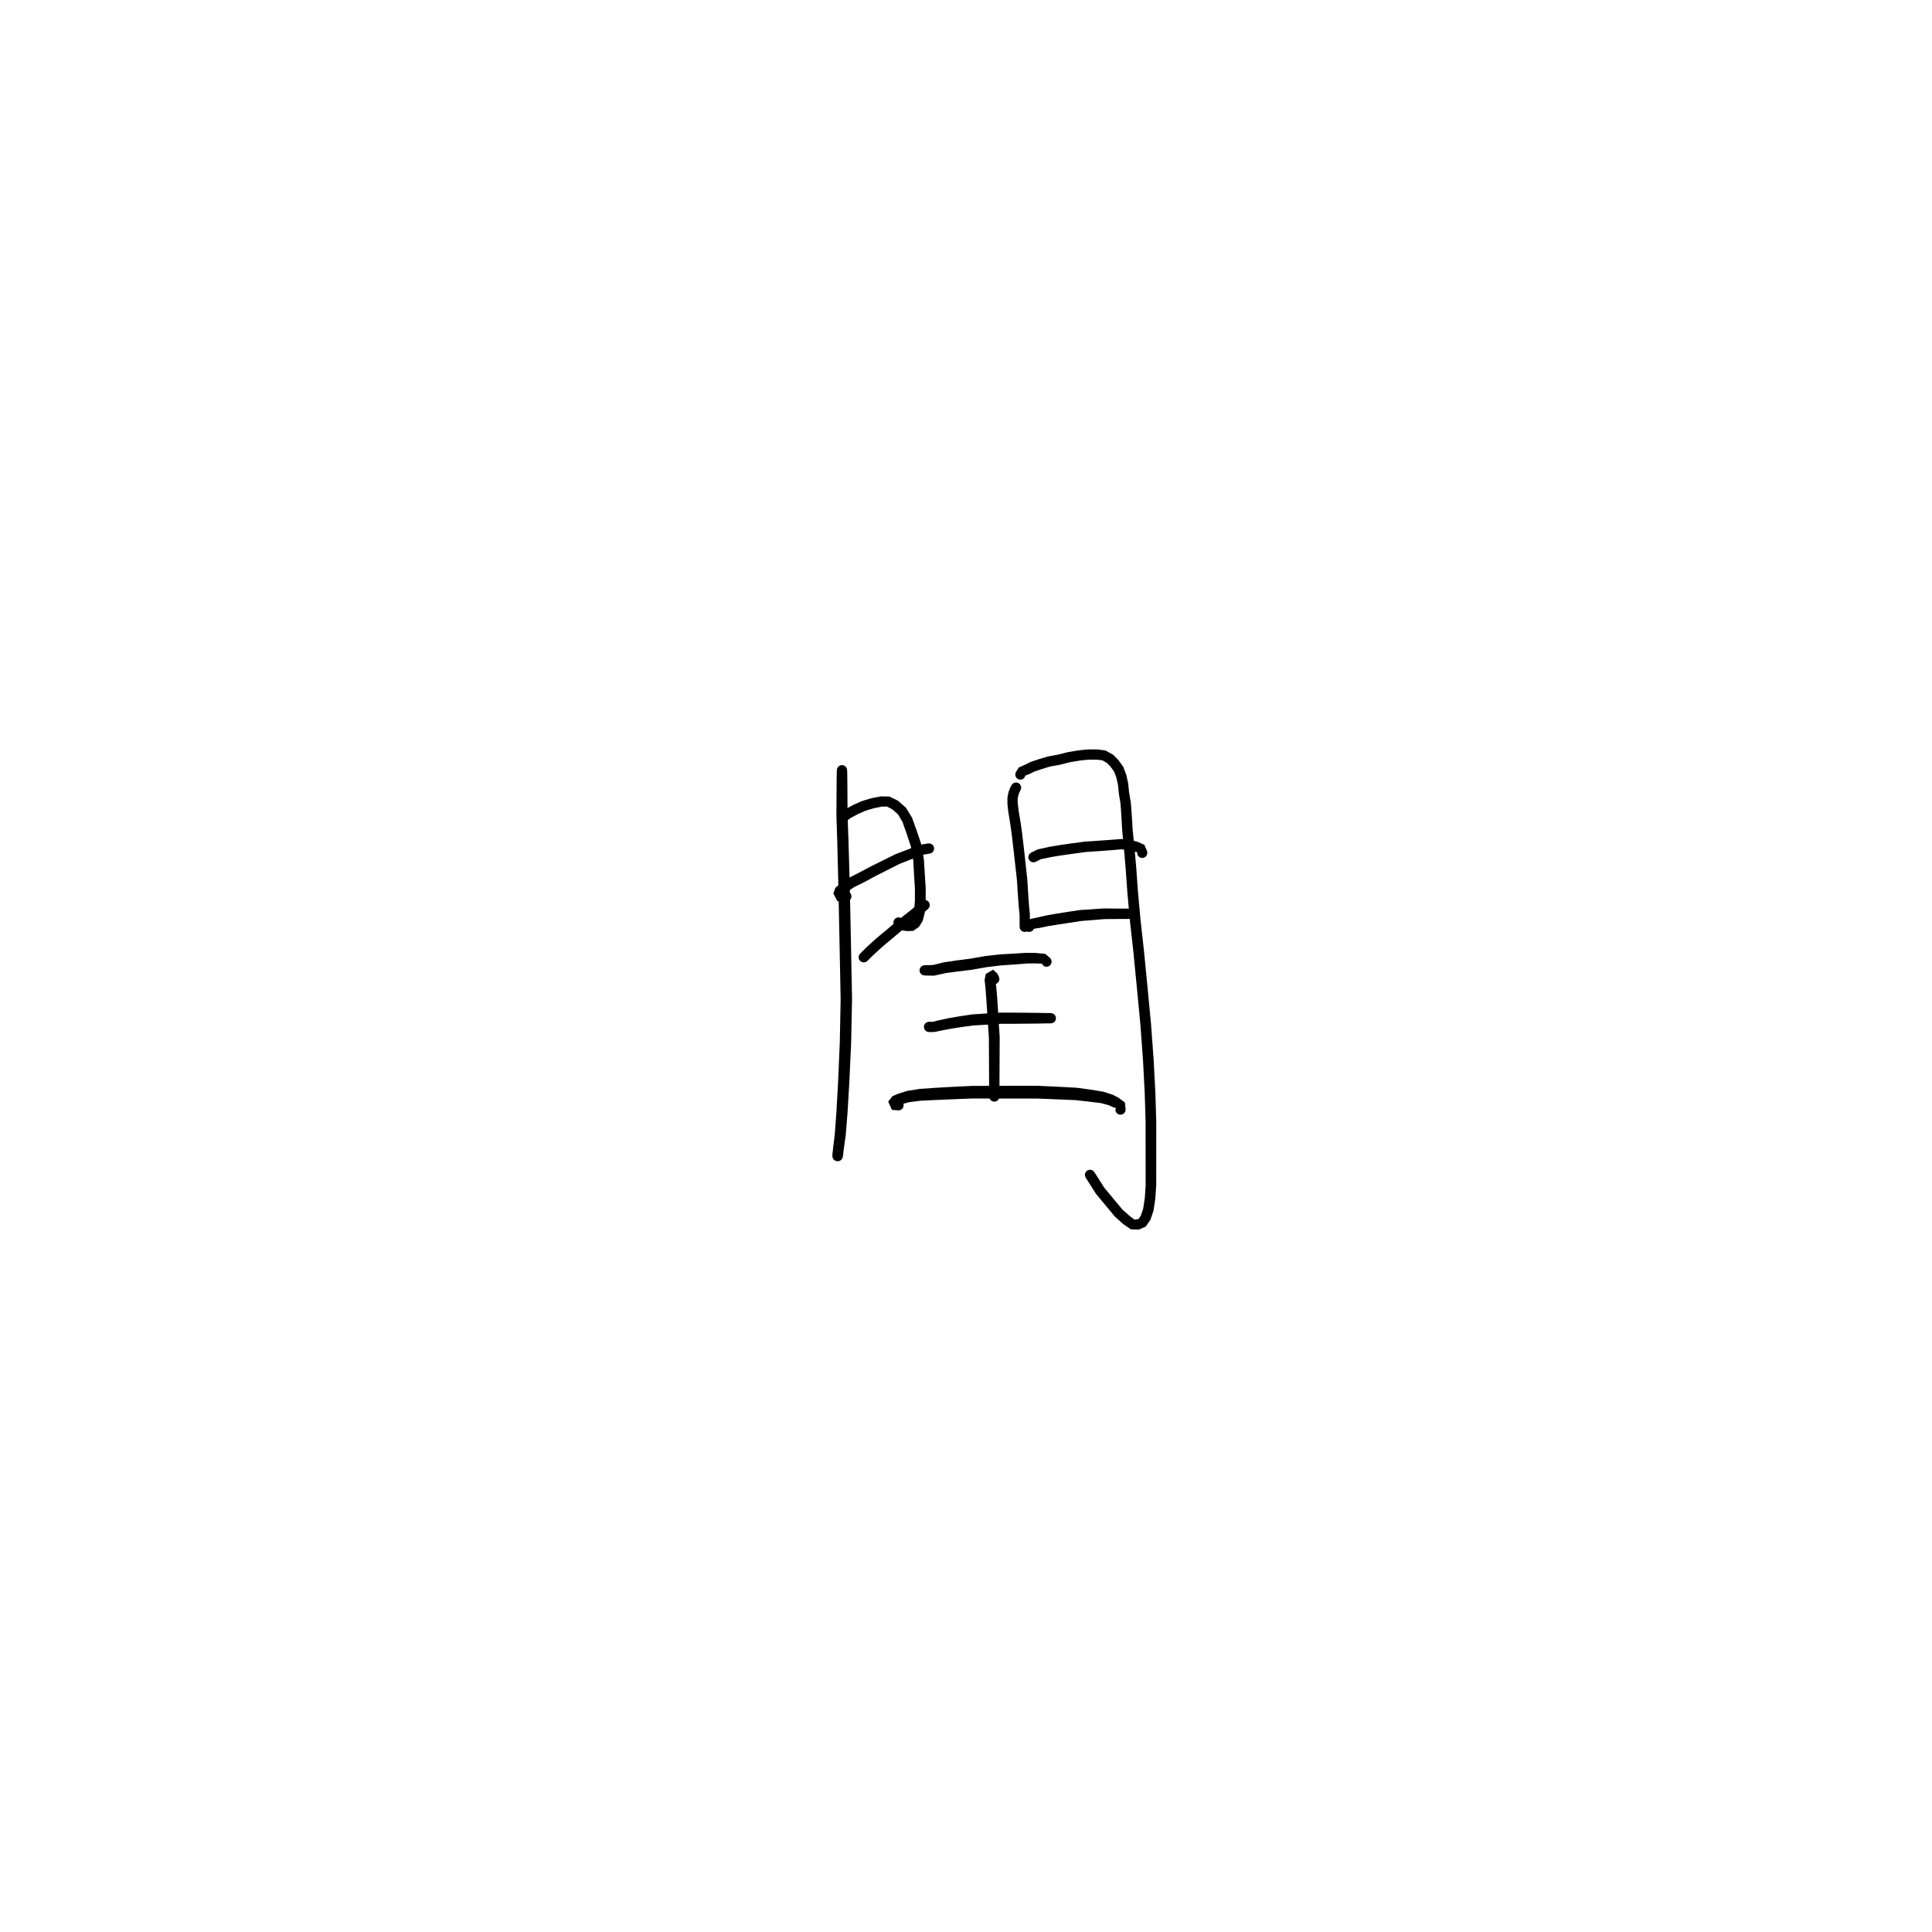
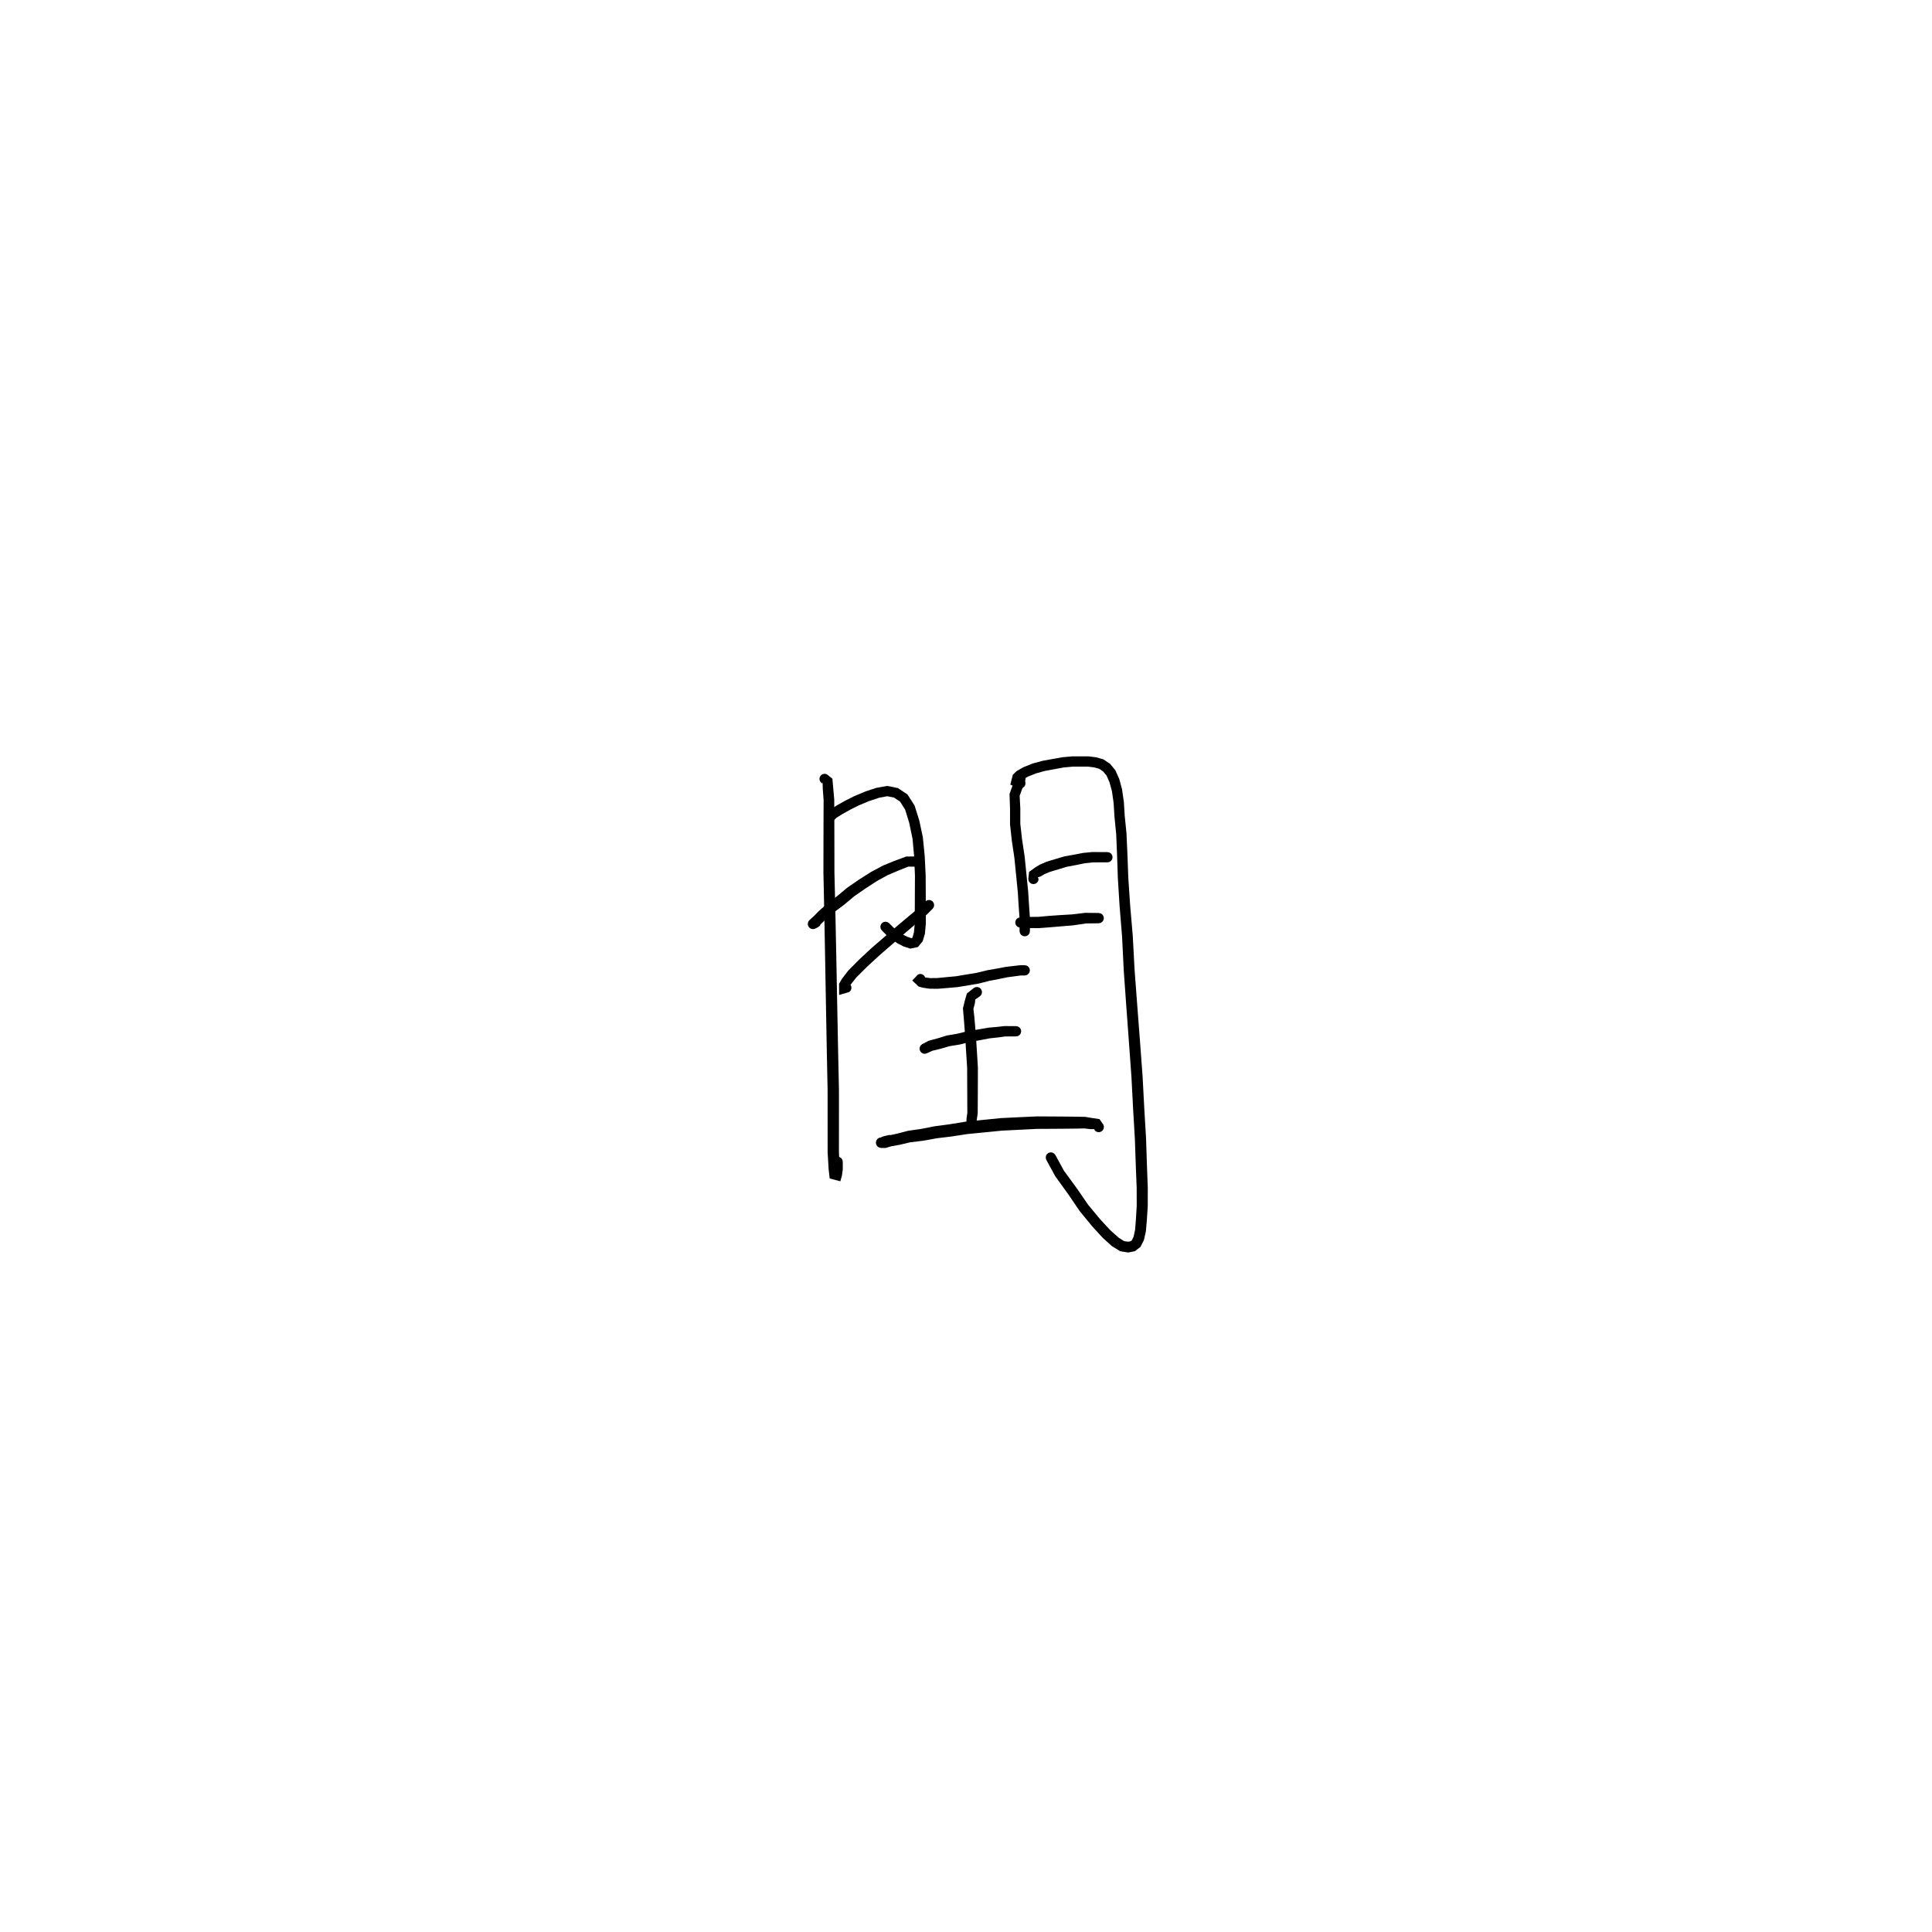
<svg xmlns="http://www.w3.org/2000/svg" viewBox="-300 -300 900 900" width="900" height="900" overflow="visible">
-   <path d="M 89.833 58.784 L 89.77 60.811 L 89.722 65.676 L 89.675 71.351 L 89.638 79.917 L 90.014 91.701 L 90.397 106.687 L 90.788 124.516 L 91.193 144.782 L 91.602 165.405 L 91.21 185.592 L 90.424 203.788 L 89.64 217.938 L 88.878 228.401 L 88.121 234.423 L 87.762 238.252 L 87.848 239.206 L 88.292 240.054 L 89.027 240.668 L 89.941 240.954 L 90.895 240.868 L 91.743 240.424 L 92.357 239.689 L 92.643 238.775 L 93.096 235.036 L 93.96 228.897 L 94.819 218.278 L 95.657 204.05 L 96.493 185.759 L 96.912 165.405 L 96.51 144.677 L 96.104 124.403 L 95.684 106.556 L 95.257 91.542 L 94.821 79.813 L 94.785 71.351 L 94.737 65.676 L 94.69 60.811 L 94.626 58.784 L 94.444 57.867 L 93.924 57.089 L 93.147 56.57 L 92.23 56.388 L 91.313 56.57 L 90.535 57.089 L 90.016 57.867 Z M 92.657 238.514 L 92.599 237.162 L 92.417 236.245 L 91.897 235.468 L 91.12 234.948 L 90.203 234.766 L 89.286 234.948 L 88.508 235.468 L 87.989 236.245 L 87.806 237.162 L 87.748 238.514 L 87.935 239.453 L 88.467 240.249 L 89.263 240.781 L 90.203 240.968 L 91.142 240.781 L 91.938 240.249 L 92.47 239.453 Z" fill="black" fill-rule="nonzero" />
-   <path d="M 93.667 82.998 L 96.202 81.086 L 99.772 79.178 L 103.193 77.654 L 107 76.514 L 110.738 75.76 L 113.135 75.703 L 115.6 76.978 L 118.341 79.371 L 120.429 82.903 L 122.349 88.365 L 124.294 94.248 L 125.432 100.832 L 125.807 107.584 L 126.201 114.003 L 126.2 119.501 L 125.84 124.512 L 125.194 127.221 L 124.447 128.528 L 123.897 129.057 L 122.795 128.96 L 121.498 128.856 L 119.91 127.736 L 119.046 127.379 L 118.111 127.38 L 117.248 127.739 L 116.587 128.401 L 116.23 129.265 L 116.231 130.2 L 116.59 131.063 L 117.252 131.724 L 119.718 133.306 L 122.476 133.742 L 125.427 133.646 L 128.121 131.743 L 129.806 128.995 L 130.781 125.218 L 131.233 119.688 L 131.231 113.835 L 130.815 107.281 L 130.379 100.25 L 129.085 93.05 L 126.975 86.77 L 124.841 80.881 L 122.064 76.305 L 118.319 73.022 L 114.297 71.054 L 110.208 70.997 L 105.838 71.864 L 101.536 73.157 L 97.66 74.876 L 93.662 77.022 L 90.792 79.164 L 90.168 79.86 L 89.858 80.742 L 89.908 81.676 L 90.313 82.519 L 91.009 83.143 L 91.891 83.453 L 92.824 83.402 Z" fill="black" fill-rule="nonzero" />
-   <path d="M 94.257 115.171 L 91.636 115.294 L 93.021 116.485 L 92.865 116.722 L 94.472 115.517 L 97.922 113.239 L 102.713 110.877 L 107.971 108.022 L 113.604 105.182 L 119.169 102.37 L 124.341 100.359 L 129.414 98.238 L 133.164 97.634 L 134.039 97.303 L 134.72 96.663 L 135.105 95.811 L 135.134 94.876 L 134.803 94.002 L 134.163 93.32 L 133.311 92.936 L 132.376 92.907 L 128.019 93.654 L 122.551 95.857 L 117.182 97.9 L 111.396 100.764 L 105.678 103.599 L 100.395 106.42 L 95.456 108.923 L 91.609 111.51 L 89.162 113.548 L 88.195 116.217 L 90.121 119.841 L 94.257 119.964 L 95.174 119.781 L 95.951 119.262 L 96.471 118.485 L 96.653 117.568 L 96.471 116.651 L 95.951 115.873 L 95.174 115.354 Z" fill="black" fill-rule="nonzero" />
-   <path d="M 104.059 147.64 L 106.713 144.985 L 111.236 140.861 L 116.068 136.835 L 121.308 132.401 L 127.527 127.533 L 132.303 123.441 L 132.88 122.706 L 133.132 121.805 L 133.021 120.877 L 132.563 120.062 L 131.827 119.485 L 130.927 119.232 L 129.999 119.344 L 129.184 119.802 L 124.5 123.818 L 118.287 128.68 L 112.986 133.165 L 108.088 137.248 L 103.422 141.501 L 100.67 144.252 L 100.151 145.029 L 99.969 145.946 L 100.151 146.863 L 100.67 147.64 L 101.448 148.16 L 102.365 148.342 L 103.282 148.16 Z" fill="black" fill-rule="nonzero" />
-   <path d="M 171.168 65.82 L 170.433 67.299 L 169.781 69.107 L 169.3 71.54 L 169.29 74.349 L 169.702 78.18 L 170.508 83.072 L 171.303 88.69 L 172.108 95.547 L 172.924 102.836 L 173.741 110.077 L 174.151 116.512 L 174.567 122.226 L 174.972 126.207 L 174.969 129.73 L 174.969 131.757 L 175.151 132.674 L 175.67 133.451 L 176.448 133.971 L 177.365 134.153 L 178.282 133.971 L 179.059 133.451 L 179.579 132.674 L 179.761 131.757 L 179.761 129.73 L 179.758 125.955 L 179.352 121.828 L 178.957 116.191 L 178.556 109.652 L 177.752 102.299 L 176.946 94.994 L 176.129 88.067 L 175.303 82.334 L 174.488 77.496 L 174.089 74.029 L 174.078 71.974 L 174.408 70.353 L 174.838 69.187 L 175.454 67.964 L 175.701 67.062 L 175.584 66.134 L 175.121 65.322 L 174.382 64.749 L 173.481 64.502 L 172.553 64.619 L 171.741 65.082 Z" fill="black" fill-rule="nonzero" />
-   <path d="M 177.481 61.882 L 177.451 61.376 L 179.582 60.556 L 181.903 59.387 L 185.384 58.231 L 189.271 57.061 L 193.685 56.26 L 198.529 55.049 L 203.229 54.266 L 207.079 53.88 L 210.881 53.879 L 213.499 54.165 L 215.657 55.431 L 217.281 57.075 L 219.034 59.506 L 220.066 62.298 L 220.808 65.644 L 221.201 69.649 L 221.995 74.466 L 222.375 80.021 L 222.766 86.954 L 223.563 95.093 L 224.36 104.382 L 225.167 115.743 L 226.386 129.169 L 228.009 143.77 L 229.627 160.373 L 231.246 177.371 L 232.455 193.941 L 233.262 209.293 L 233.664 223.013 L 233.668 234.324 L 233.676 244.054 L 233.686 252.092 L 233.303 257.982 L 232.55 262.972 L 231.509 266.132 L 230.479 267.777 L 229.634 268.02 L 228.503 268.15 L 226.317 266.508 L 222.891 263.48 L 218.938 258.738 L 214.446 253.331 L 209.792 246.011 L 209.146 245.335 L 208.29 244.958 L 207.355 244.937 L 206.484 245.276 L 205.808 245.922 L 205.431 246.777 L 205.41 247.712 L 205.749 248.584 L 210.554 256.128 L 215.251 261.802 L 219.407 266.79 L 223.278 270.248 L 226.768 272.661 L 230.501 272.79 L 233.71 271.412 L 235.923 268.192 L 237.315 264.055 L 238.183 258.505 L 238.611 252.233 L 238.621 244.054 L 238.629 234.324 L 238.633 222.933 L 238.224 209.086 L 237.41 193.627 L 236.187 176.954 L 234.562 159.897 L 232.937 143.257 L 231.317 128.669 L 230.103 115.338 L 229.288 103.996 L 228.464 94.637 L 227.639 86.559 L 227.22 79.709 L 226.789 73.913 L 225.961 69 L 225.543 64.896 L 224.664 60.945 L 223.263 57.251 L 220.962 54.007 L 218.532 51.597 L 215.015 49.619 L 211.146 49.094 L 206.84 49.093 L 202.582 49.518 L 197.552 50.357 L 192.667 51.577 L 188.161 52.399 L 183.941 53.661 L 180.124 54.937 L 177.581 56.201 L 174.576 57.542 L 173.195 59.739 L 172.948 60.641 L 173.065 61.569 L 173.528 62.381 L 174.266 62.954 L 175.168 63.201 L 176.096 63.084 L 176.908 62.621 Z" fill="black" fill-rule="nonzero" />
-   <path d="M 182.491 101.468 L 184.844 100.261 L 189.577 99.268 L 194.356 98.483 L 199.995 97.686 L 205.986 96.884 L 211.991 96.478 L 217.685 96.057 L 222.365 95.648 L 226.002 96.008 L 228.518 96.739 L 229.725 96.965 L 229.821 98.055 L 230.284 98.867 L 231.023 99.441 L 231.925 99.688 L 232.852 99.571 L 233.665 99.108 L 234.238 98.369 L 234.485 97.467 L 234.368 96.54 L 233.113 93.576 L 229.996 92.18 L 226.835 91.289 L 222.365 90.838 L 217.315 91.241 L 211.657 91.63 L 205.501 92.035 L 199.329 92.855 L 193.617 93.679 L 188.666 94.515 L 183.399 95.685 L 180.347 97.181 L 179.609 97.754 L 179.146 98.567 L 179.029 99.494 L 179.276 100.396 L 179.849 101.135 L 180.661 101.598 L 181.589 101.715 Z" fill="black" fill-rule="nonzero" />
-   <path d="M 181.086 133.451 L 181.68 132.654 L 184.762 132.167 L 188.379 131.404 L 193.176 130.643 L 198.432 129.844 L 203.594 129.031 L 209.173 128.599 L 214.36 128.157 L 218.716 128.123 L 222.365 128.089 L 226.014 128.072 L 228.041 128.072 L 228.958 127.89 L 229.735 127.37 L 230.254 126.593 L 230.437 125.676 L 230.254 124.759 L 229.735 123.981 L 228.958 123.462 L 228.041 123.279 L 226.014 123.279 L 222.365 123.263 L 218.716 123.229 L 214.153 123.194 L 208.8 123.563 L 203.028 123.942 L 197.649 124.75 L 192.365 125.573 L 187.432 126.434 L 183.751 127.293 L 179.806 128.157 L 177.697 130.062 L 177.178 130.84 L 176.996 131.757 L 177.178 132.674 L 177.697 133.451 L 178.475 133.971 L 179.392 134.153 L 180.309 133.971 Z" fill="black" fill-rule="nonzero" />
-   <path d="M 130.743 154.423 L 135.12 154.504 L 140.53 153.308 L 146.085 152.561 L 152.621 151.769 L 159.501 150.553 L 166.247 149.731 L 172.669 149.287 L 178.279 148.841 L 182.147 148.79 L 185.444 148.912 L 185.806 149.667 L 186.583 150.187 L 187.5 150.369 L 188.417 150.187 L 189.194 149.667 L 189.714 148.89 L 189.896 147.973 L 189.714 147.056 L 189.194 146.279 L 186.853 144.331 L 182.312 143.913 L 178.072 143.861 L 172.331 144.227 L 165.78 144.593 L 158.742 145.393 L 151.839 146.609 L 145.402 147.439 L 139.605 148.313 L 134.474 149.55 L 130.743 149.631 L 129.826 149.813 L 129.049 150.333 L 128.529 151.11 L 128.347 152.027 L 128.529 152.944 L 129.049 153.721 L 129.826 154.241 Z" fill="black" fill-rule="nonzero" />
-   <path d="M 132.77 180.775 L 135.138 180.766 L 138.953 179.978 L 142.948 179.219 L 147.753 178.466 L 153.298 177.71 L 159.69 177.332 L 166.098 176.935 L 172.095 176.92 L 177.365 176.881 L 181.824 176.834 L 185.068 176.791 L 187.5 176.734 L 189.527 176.721 L 190.444 176.538 L 191.221 176.019 L 191.741 175.241 L 191.923 174.324 L 191.741 173.407 L 191.221 172.63 L 190.444 172.11 L 189.527 171.928 L 187.5 171.915 L 185.068 171.857 L 181.824 171.815 L 177.365 171.768 L 172.095 171.729 L 165.929 171.714 L 159.364 172.128 L 152.783 172.56 L 146.977 173.426 L 142.052 174.295 L 137.938 175.157 L 134.456 175.991 L 132.77 175.982 L 131.853 176.165 L 131.076 176.684 L 130.556 177.461 L 130.374 178.378 L 130.556 179.295 L 131.076 180.073 L 131.853 180.592 Z" fill="black" fill-rule="nonzero" />
-   <path d="M 165.319 155.009 L 164.555 153.497 L 162.626 151.719 L 159.222 153.682 L 158.662 156.486 L 159.042 159.981 L 159.417 164.783 L 159.824 170.84 L 160.241 177.325 L 160.656 183.325 L 160.69 189.73 L 160.72 195.811 L 160.743 200.676 L 160.761 204.73 L 160.779 208.784 L 160.779 210.811 L 160.962 211.728 L 161.481 212.505 L 162.259 213.025 L 163.176 213.207 L 164.093 213.025 L 164.87 212.505 L 165.39 211.728 L 165.572 210.811 L 165.572 208.784 L 165.59 204.73 L 165.608 200.676 L 165.631 195.811 L 165.662 189.73 L 165.696 183.162 L 165.3 176.999 L 164.906 170.512 L 164.502 164.406 L 164.066 159.479 L 163.635 156.486 L 163.886 155.237 L 161.292 156.389 L 160.445 155.963 L 161.032 157.153 L 161.606 157.891 L 162.418 158.354 L 163.346 158.471 L 164.247 158.224 L 164.986 157.651 L 165.449 156.839 L 165.566 155.911 Z" fill="black" fill-rule="nonzero" />
-   <path d="M 118.581 212.469 L 117.626 212.722 L 118.534 214.126 L 118.194 214.998 L 119.798 214.461 L 123.583 213.412 L 128.982 212.747 L 135.761 212.426 L 143.851 212.08 L 153.102 211.717 L 163.176 211.742 L 173.311 211.764 L 183.384 211.758 L 192.637 212.132 L 201.05 212.482 L 207.397 213.202 L 212.892 213.874 L 216.584 214.875 L 218.724 215.864 L 219.902 216.151 L 219.563 216.892 L 219.746 217.809 L 220.265 218.586 L 221.042 219.106 L 221.959 219.288 L 222.876 219.106 L 223.654 218.586 L 224.173 217.809 L 224.356 216.892 L 224.017 213.579 L 221.141 211.433 L 218.416 209.99 L 214 208.558 L 208.143 207.608 L 201.518 206.707 L 192.904 206.247 L 183.508 205.809 L 173.311 205.803 L 163.176 205.825 L 152.979 205.851 L 143.582 206.298 L 135.455 206.763 L 128.45 207.253 L 122.499 208.209 L 118.175 209.593 L 115.725 210.677 L 113.764 213.172 L 115.482 217.008 L 118.581 217.261 L 119.498 217.079 L 120.275 216.559 L 120.795 215.782 L 120.977 214.865 L 120.795 213.948 L 120.275 213.17 L 119.498 212.651 Z" fill="black" fill-rule="nonzero" />
+   <path d="M 83.05 64.981 L 83.18 64.278 L 83.302 67.885 L 83.673 72.645 L 83.636 80.676 L 83.61 92.027 L 83.584 106.654 L 83.965 124.514 L 84.351 145.185 L 84.743 167.076 L 85.136 188.566 L 85.53 208.003 L 85.535 224.595 L 85.545 236.81 L 86.005 244.637 L 86.496 248.966 L 91.454 250.294 L 92.191 247.746 L 92.594 244.754 L 92.599 241.216 L 92.417 240.299 L 91.897 239.522 L 91.12 239.002 L 90.203 238.82 L 89.286 239.002 L 88.508 239.522 L 87.989 240.299 L 87.806 241.216 L 87.812 244.435 L 87.403 246.848 L 87.33 247.544 L 91.477 248.061 L 91.157 244.282 L 90.807 236.703 L 90.816 224.595 L 90.821 207.943 L 90.405 188.461 L 89.986 166.978 L 89.568 145.085 L 89.143 124.405 L 88.713 106.59 L 88.687 92.027 L 88.662 80.676 L 88.624 72.49 L 88.184 67.521 L 87.766 62.749 L 85.193 60.695 L 84.291 60.448 L 83.364 60.565 L 82.552 61.028 L 81.978 61.766 L 81.731 62.668 L 81.848 63.596 L 82.311 64.408 Z" fill="black" fill-rule="nonzero" />
+   <path d="M 87.843 82.775 L 89.637 80.953 L 92.634 79.092 L 96.184 77.12 L 100.113 75.154 L 104.828 73.19 L 109.456 71.643 L 113.311 70.91 L 116.435 71.533 L 119.269 73.399 L 121.662 77.189 L 123.548 83.302 L 125.097 90.766 L 125.857 99.09 L 126.221 107.896 L 126.179 116.351 L 126.15 123.649 L 126.138 130.04 L 125.77 134.171 L 125.188 136.382 L 124.959 136.935 L 124.479 137.01 L 122.756 136.412 L 120.599 135.363 L 118.397 133.894 L 116.139 132.011 L 114.194 130.062 L 113.417 129.543 L 112.5 129.361 L 111.583 129.543 L 110.806 130.062 L 110.286 130.84 L 110.104 131.757 L 110.286 132.674 L 110.806 133.451 L 112.915 135.557 L 115.522 137.728 L 118.184 139.502 L 120.892 140.885 L 124.034 141.909 L 127.608 141.173 L 129.812 138.483 L 130.852 135.018 L 131.294 130.231 L 131.283 123.649 L 131.253 116.351 L 131.212 107.78 L 130.765 98.748 L 129.903 90.045 L 128.209 82.103 L 126.041 75.243 L 122.758 70.114 L 118.295 67.116 L 113.311 66.117 L 108.246 67.006 L 103.145 68.702 L 98.13 70.792 L 93.952 72.88 L 90.204 74.962 L 86.715 77.155 L 84.454 79.387 L 83.935 80.164 L 83.752 81.081 L 83.935 81.998 L 84.454 82.775 L 85.232 83.295 L 86.149 83.477 L 87.066 83.295 Z" fill="black" fill-rule="nonzero" />
+   <path d="M 78.996 127.586 L 77.634 128.241 L 76.888 128.82 L 76.421 129.64 L 76.303 130.577 L 76.552 131.487 L 77.131 132.233 L 77.951 132.701 L 78.888 132.819 L 79.798 132.569 L 81.139 131.873 L 81.878 131.3 L 82.341 130.487 L 82.458 129.56 L 82.211 128.658 L 81.638 127.919 L 80.825 127.456 L 79.898 127.34 Z M 80.309 132.226 L 82.568 130.32 L 84.618 128.33 L 88.161 125.229 L 93.022 121.62 L 97.842 117.591 L 102.974 114.021 L 108.513 110.408 L 113.573 107.64 L 118.27 105.64 L 123.144 103.693 L 126.689 103.748 L 127.606 103.565 L 128.384 103.046 L 128.903 102.268 L 129.085 101.351 L 128.903 100.434 L 128.384 99.657 L 127.606 99.138 L 126.689 98.955 L 122.126 99.01 L 116.46 101.117 L 111.427 103.171 L 105.947 106.078 L 100.134 109.762 L 94.725 113.49 L 89.815 117.569 L 84.947 121.258 L 81.193 124.643 L 79.188 126.707 L 77.123 128.585 L 76.548 129.333 L 76.302 130.244 L 76.424 131.181 L 76.895 131.999 L 77.644 132.574 L 78.555 132.819 L 79.491 132.697 Z" fill="black" fill-rule="nonzero" />
+   <path d="M 92.928 158.141 L 93.559 159.493 L 95.214 160.376 L 96.239 158.713 L 98.923 155.303 L 103.678 150.571 L 109.297 145.368 L 115.336 140.112 L 121.393 134.835 L 126.628 130.366 L 131.665 126.11 L 134.465 123.316 L 134.984 122.539 L 135.167 121.622 L 134.984 120.705 L 134.465 119.927 L 133.687 119.408 L 132.77 119.225 L 131.853 119.408 L 131.076 119.927 L 128.47 122.539 L 123.507 126.661 L 118.201 131.111 L 112.096 136.374 L 105.973 141.66 L 100.241 146.997 L 95.266 151.995 L 92.275 155.882 L 90.867 158.273 L 90.901 163.48 L 95.586 162.129 L 96.248 161.469 L 96.606 160.605 L 96.607 159.67 L 96.251 158.806 L 95.59 158.144 L 94.727 157.785 L 93.792 157.784 Z" fill="black" fill-rule="nonzero" />
+   <path d="M 173.086 62.019 L 170.275 69.854 L 170.509 76.669 L 170.511 84.052 L 171.331 91.53 L 172.541 99.623 L 173.342 107.673 L 174.144 115.741 L 174.542 122.188 L 174.951 127.812 L 174.953 130.946 L 174.957 133.784 L 175.141 134.705 L 175.663 135.486 L 176.444 136.008 L 177.365 136.191 L 178.286 136.008 L 179.067 135.486 L 179.589 134.705 L 179.772 133.784 L 179.776 130.946 L 179.778 127.593 L 179.377 121.866 L 178.964 115.34 L 178.145 107.192 L 177.324 99.025 L 176.101 90.902 L 175.3 83.786 L 175.302 76.574 L 174.995 70.687 L 177.59 63.657 L 177.732 62.733 L 177.509 61.825 L 176.956 61.071 L 176.157 60.586 L 175.233 60.444 L 174.325 60.666 L 173.571 61.219 Z" fill="black" fill-rule="nonzero" />
+   <path d="M 175.919 62.54 L 174.629 62.86 L 175.628 63.91 L 176.324 63.204 L 178.805 61.793 L 182.593 60.278 L 186.82 59.116 L 191.174 58.317 L 195.527 57.513 L 199.782 57.123 L 203.311 57.126 L 206.819 57.122 L 209.733 57.485 L 212.036 58.122 L 213.861 59.341 L 215.445 61.233 L 216.86 64.44 L 217.988 68.578 L 218.764 74.022 L 219.166 80.469 L 219.967 88.546 L 220.355 97.797 L 220.741 109.178 L 221.529 121.805 L 222.709 136.382 L 223.489 152.185 L 224.677 168.838 L 225.87 185.056 L 227.068 201.651 L 227.871 217.036 L 228.679 230.798 L 229.094 242.931 L 229.509 253.433 L 229.525 261.822 L 229.141 268.196 L 228.769 272.884 L 228.07 276.091 L 227.263 277.774 L 226.61 278.235 L 225.608 278.424 L 223.706 278.202 L 221.072 276.528 L 217.243 273.095 L 212.481 267.971 L 206.896 261.23 L 201.649 253.598 L 195.598 245.328 L 191.631 238.042 L 191.031 237.324 L 190.203 236.89 L 189.272 236.807 L 188.38 237.086 L 187.662 237.685 L 187.228 238.513 L 187.144 239.444 L 187.423 240.337 L 191.564 247.915 L 197.676 256.402 L 202.969 264.175 L 208.735 271.218 L 213.703 276.635 L 217.983 280.499 L 221.835 282.88 L 225.608 283.467 L 228.66 282.846 L 231.25 280.875 L 232.876 277.693 L 233.798 273.602 L 234.237 268.56 L 234.664 261.961 L 234.68 253.323 L 234.285 242.745 L 233.889 230.554 L 233.075 216.747 L 232.257 201.322 L 231.022 184.674 L 229.783 168.46 L 228.538 151.869 L 227.696 136.05 L 226.443 121.438 L 225.61 108.93 L 225.185 97.608 L 224.763 88.211 L 223.942 80.071 L 223.533 73.545 L 222.688 67.638 L 221.383 62.857 L 219.555 58.767 L 217.085 55.794 L 214.045 53.77 L 210.673 52.785 L 207.1 52.338 L 203.311 52.333 L 199.542 52.336 L 194.878 52.757 L 190.312 53.575 L 185.748 54.397 L 181.056 55.668 L 176.736 57.396 L 173.541 59.229 L 171.804 60.955 L 170.641 65.518 L 174.757 67.19 L 175.691 67.235 L 176.571 66.92 L 177.263 66.291 L 177.663 65.446 L 177.708 64.512 L 177.393 63.632 L 176.764 62.94 Z" fill="black" fill-rule="nonzero" />
+   <path d="M 183.815 109.459 L 183.455 108.705 L 184.701 108.307 L 186.574 107.202 L 189.138 106.128 L 193.082 104.957 L 196.994 103.768 L 201.339 102.957 L 205.294 102.139 L 209.116 101.733 L 212.5 101.721 L 215.878 101.721 L 216.795 101.538 L 217.573 101.019 L 218.092 100.241 L 218.275 99.324 L 218.092 98.407 L 217.573 97.63 L 216.795 97.11 L 215.878 96.928 L 212.5 96.928 L 208.857 96.915 L 204.571 97.32 L 200.418 98.125 L 195.844 98.935 L 191.648 100.178 L 187.484 101.44 L 184.372 102.798 L 182.191 104.125 L 179.383 106.16 L 179.023 109.459 L 179.205 110.376 L 179.725 111.154 L 180.502 111.673 L 181.419 111.856 L 182.336 111.673 L 183.113 111.154 L 183.633 110.376 Z" fill="black" fill-rule="nonzero" />
+   <path d="M 175.338 132.126 L 179.392 132.328 L 183.966 132.362 L 188.929 131.983 L 194.181 131.544 L 199.926 131.063 L 205.908 130.177 L 211.824 130.099 L 212.741 129.917 L 213.519 129.397 L 214.038 128.62 L 214.221 127.703 L 214.038 126.786 L 213.519 126.008 L 212.741 125.489 L 211.824 125.306 L 205.578 125.229 L 199.398 125.964 L 193.792 126.293 L 188.504 126.666 L 183.737 127.098 L 179.392 127.131 L 175.338 127.333 L 174.421 127.516 L 173.643 128.035 L 173.124 128.813 L 172.942 129.73 L 173.124 130.647 L 173.643 131.424 L 174.421 131.944 Z" fill="black" fill-rule="nonzero" />
+   <path d="M 127.645 153.938 L 124.969 156.757 L 127.982 159.604 L 129.901 160.107 L 133.021 160.58 L 136.95 160.613 L 141.514 160.23 L 146.073 159.828 L 151.029 159.011 L 155.992 158.166 L 160.873 156.92 L 165.261 156.085 L 169.254 155.254 L 172.395 154.832 L 175.522 154.416 L 177.365 154.423 L 178.282 154.241 L 179.059 153.721 L 179.579 152.944 L 179.761 152.027 L 179.579 151.11 L 179.059 150.333 L 178.282 149.813 L 177.365 149.631 L 175.154 149.638 L 171.795 150.032 L 168.449 150.422 L 164.333 151.212 L 159.803 151.999 L 154.954 153.185 L 150.187 153.962 L 145.413 154.767 L 141.054 155.176 L 136.699 155.603 L 133.33 155.637 L 130.775 155.298 L 129.45 154.99 L 129.761 156.757 L 129.788 158.224 L 130.526 157.651 L 130.989 156.839 L 131.106 155.911 L 130.859 155.009 L 130.286 154.271 L 129.474 153.808 L 128.546 153.691 Z" fill="black" fill-rule="nonzero" />
+   <path d="M 131.815 190.657 L 134.271 189.501 L 138.313 188.514 L 142.257 187.363 L 147.08 186.578 L 151.942 185.35 L 156.718 184.526 L 161.096 183.689 L 165.069 183.258 L 168.192 182.828 L 171.284 182.802 L 173.311 182.802 L 174.228 182.619 L 175.005 182.1 L 175.525 181.322 L 175.707 180.405 L 175.525 179.488 L 175.005 178.711 L 174.228 178.192 L 173.311 178.009 L 171.284 178.009 L 167.889 177.983 L 164.525 178.364 L 160.39 178.744 L 155.849 179.528 L 150.895 180.325 L 146.028 181.53 L 141.122 182.367 L 136.957 183.648 L 132.62 184.823 L 129.672 186.37 L 128.933 186.943 L 128.47 187.756 L 128.353 188.683 L 128.6 189.585 L 129.173 190.324 L 129.985 190.787 L 130.913 190.904 Z" fill="black" fill-rule="nonzero" />
+   <path d="M 153.63 160.245 L 150.427 162.78 L 149.467 166.06 L 148.572 169.729 L 148.958 174.143 L 149.336 178.975 L 149.727 184.626 L 150.129 191.103 L 150.534 197.513 L 150.554 203.514 L 150.579 209.189 L 150.602 214.459 L 150.626 218.371 L 150.251 221.074 L 150.175 223.351 L 149.942 222.857 L 149.203 223.43 L 148.74 224.242 L 148.623 225.17 L 148.87 226.072 L 149.443 226.81 L 150.256 227.273 L 151.183 227.39 L 152.085 227.143 L 154.555 225.298 L 155.019 221.629 L 155.455 218.656 L 155.479 214.459 L 155.502 209.189 L 155.527 203.514 L 155.547 197.352 L 155.141 190.789 L 154.733 184.293 L 154.312 178.592 L 153.88 173.695 L 153.455 170.001 L 154.182 167.183 L 154.303 165.599 L 156.505 164.079 L 157.129 163.383 L 157.44 162.501 L 157.389 161.567 L 156.985 160.724 L 156.288 160.1 L 155.406 159.79 L 154.473 159.841 Z" fill="black" fill-rule="nonzero" />
+   <path d="M 113.946 228.756 L 111.067 229.483 L 109.979 230.05 L 110.473 229.837 L 109.532 230.024 L 108.733 230.558 L 108.2 231.356 L 108.013 232.297 L 108.2 233.239 L 108.733 234.037 L 109.532 234.57 L 110.473 234.757 L 111.777 234.545 L 112.582 234.03 L 115.108 233.406 L 115.954 233.006 L 116.582 232.314 L 116.897 231.434 L 116.852 230.5 L 116.452 229.655 L 115.76 229.026 L 114.88 228.711 Z M 110.473 234.757 L 112.587 234.762 L 115.153 233.989 L 119.17 233.269 L 123.943 232.142 L 129.971 231.403 L 136.452 230.237 L 142.907 229.47 L 150.572 228.29 L 158.602 227.505 L 166.638 226.706 L 174.67 226.301 L 183.117 225.881 L 189.932 225.846 L 196.014 225.803 L 201.284 225.748 L 205.179 225.675 L 207.872 225.986 L 210.116 225.971 L 209.652 226.086 L 210.233 226.834 L 211.056 227.304 L 211.996 227.422 L 212.91 227.172 L 213.659 226.591 L 214.128 225.768 L 214.246 224.828 L 213.996 223.914 L 212.181 221.326 L 208.479 220.771 L 205.497 220.27 L 201.284 220.198 L 196.014 220.143 L 189.932 220.1 L 182.964 220.065 L 174.384 220.456 L 166.2 220.861 L 158.02 221.685 L 149.833 222.521 L 142.093 223.773 L 135.575 224.628 L 129.083 225.894 L 122.949 226.777 L 117.992 228.082 L 113.902 228.984 L 111.602 229.833 L 110.473 229.837 L 109.532 230.024 L 108.733 230.558 L 108.2 231.356 L 108.013 232.297 L 108.2 233.239 L 108.733 234.037 L 109.532 234.57 Z" fill="black" fill-rule="nonzero" />
</svg>
